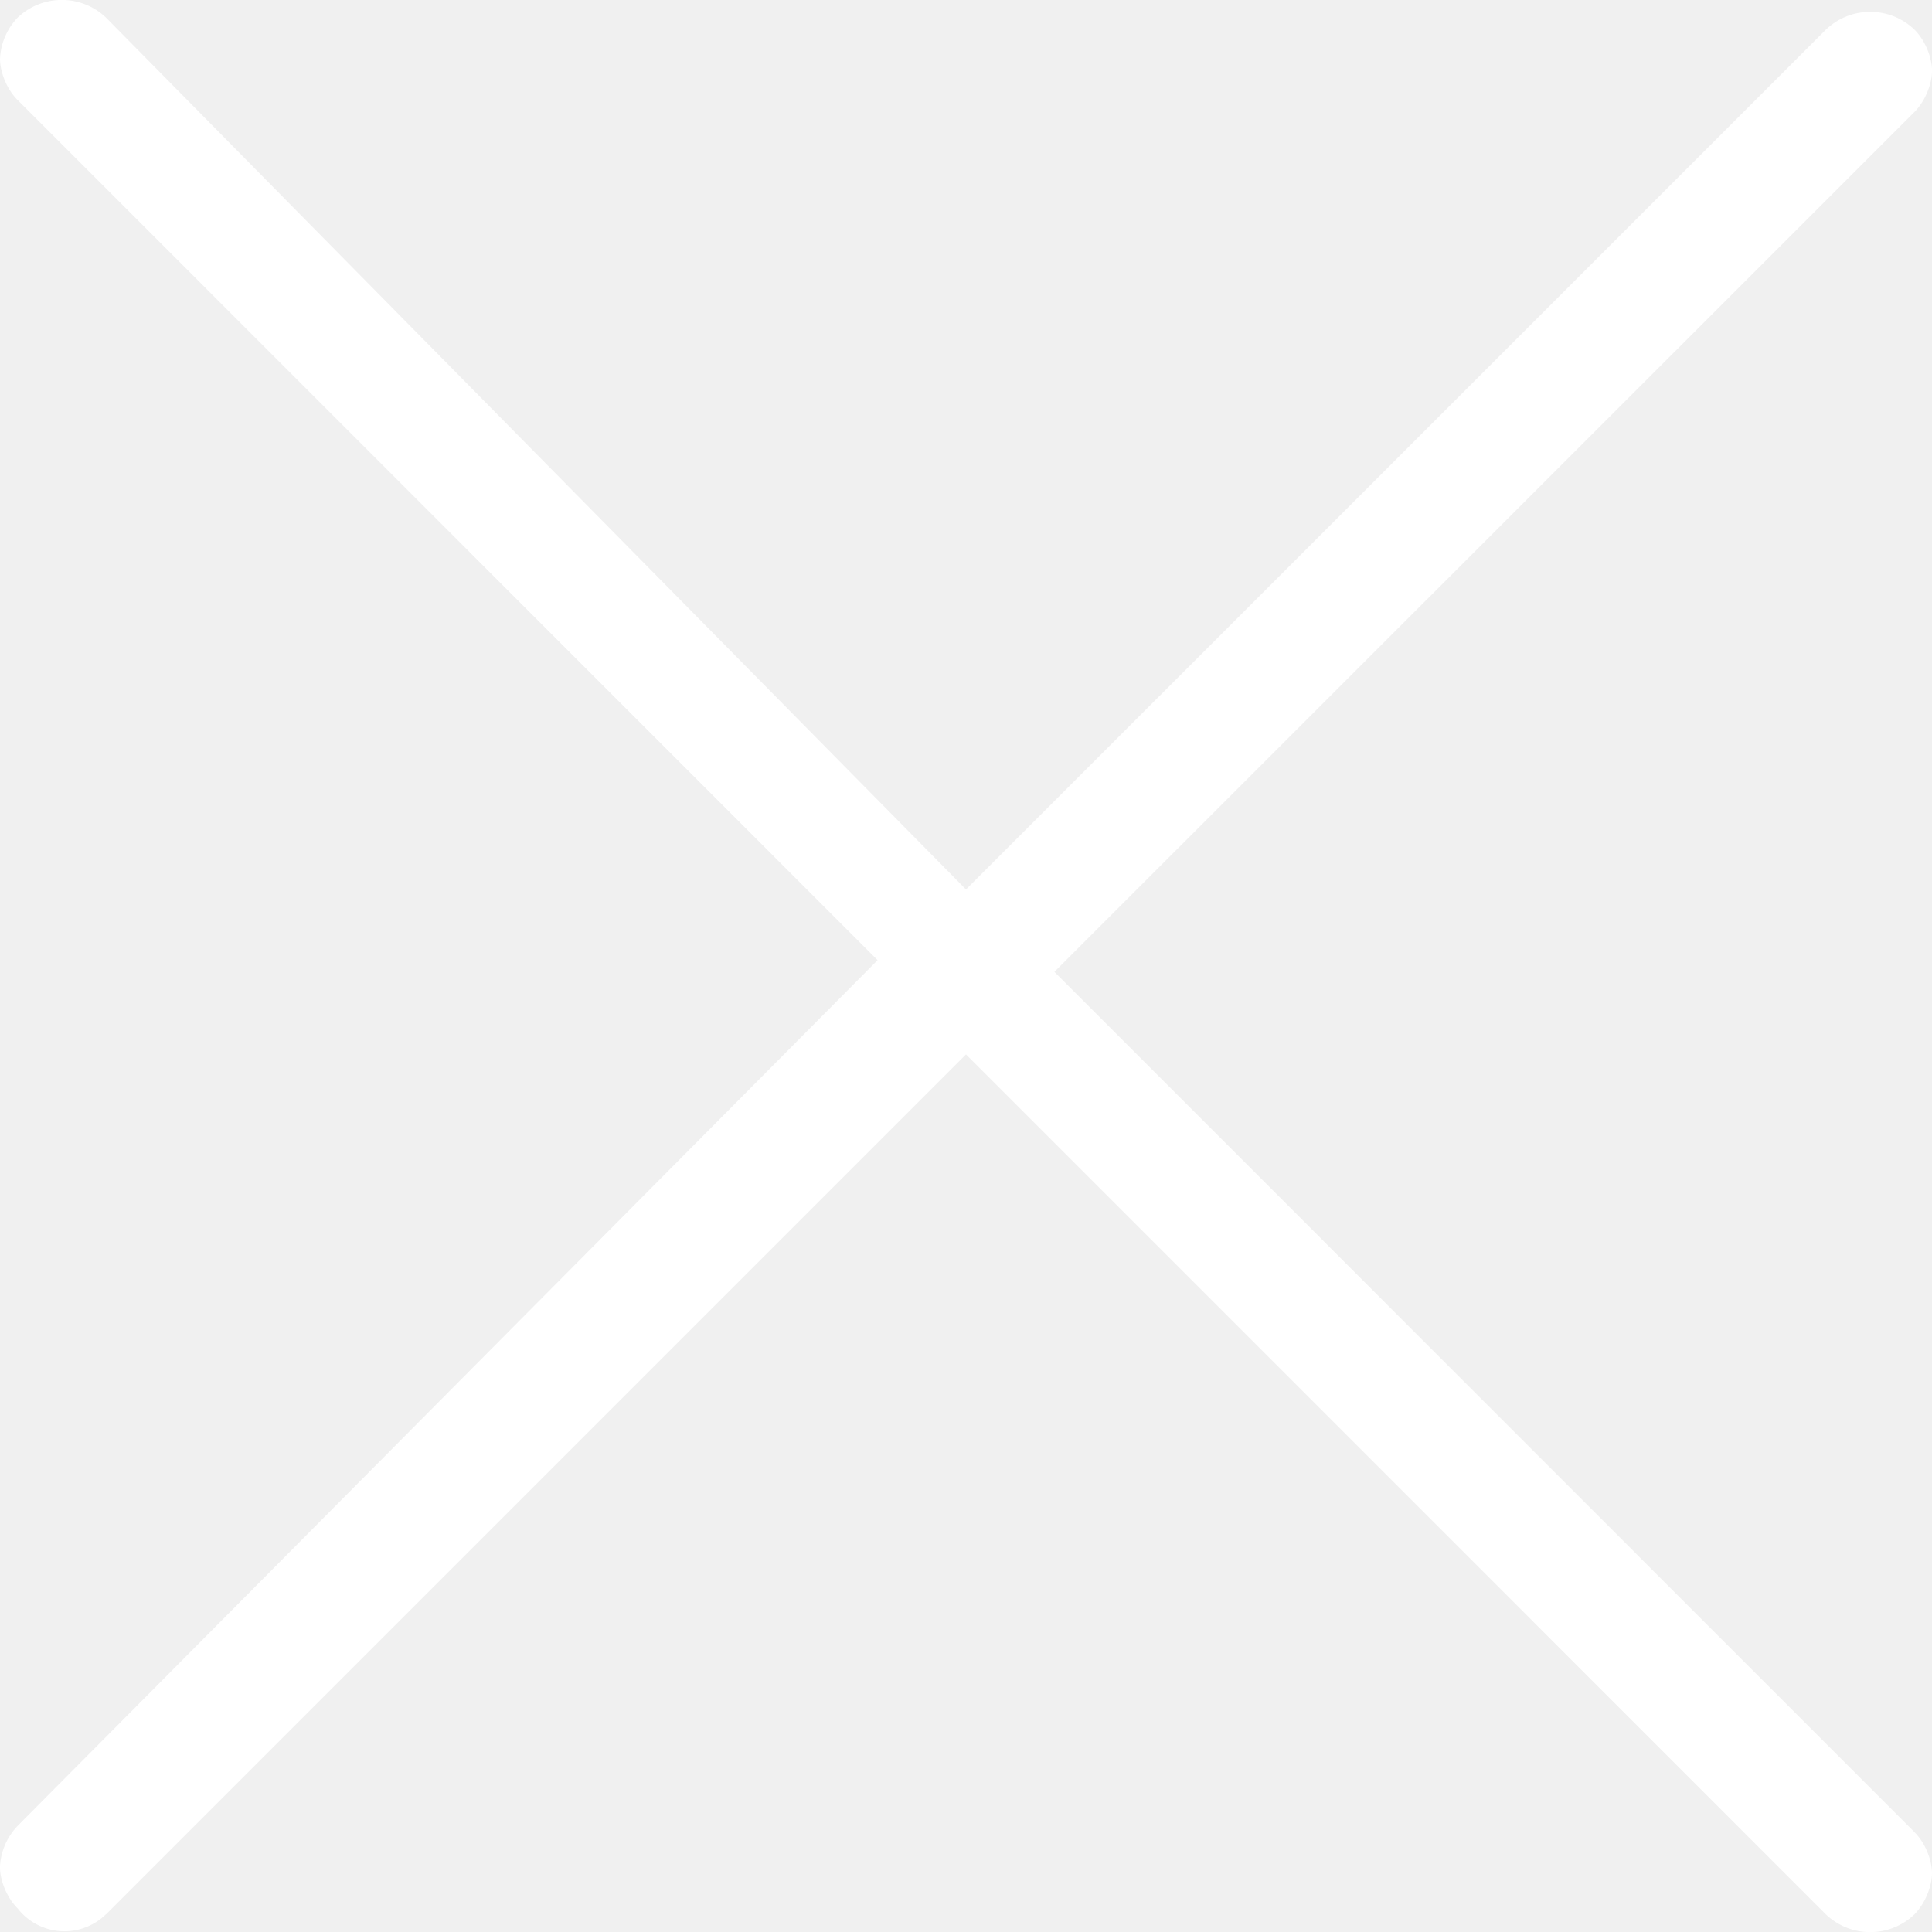
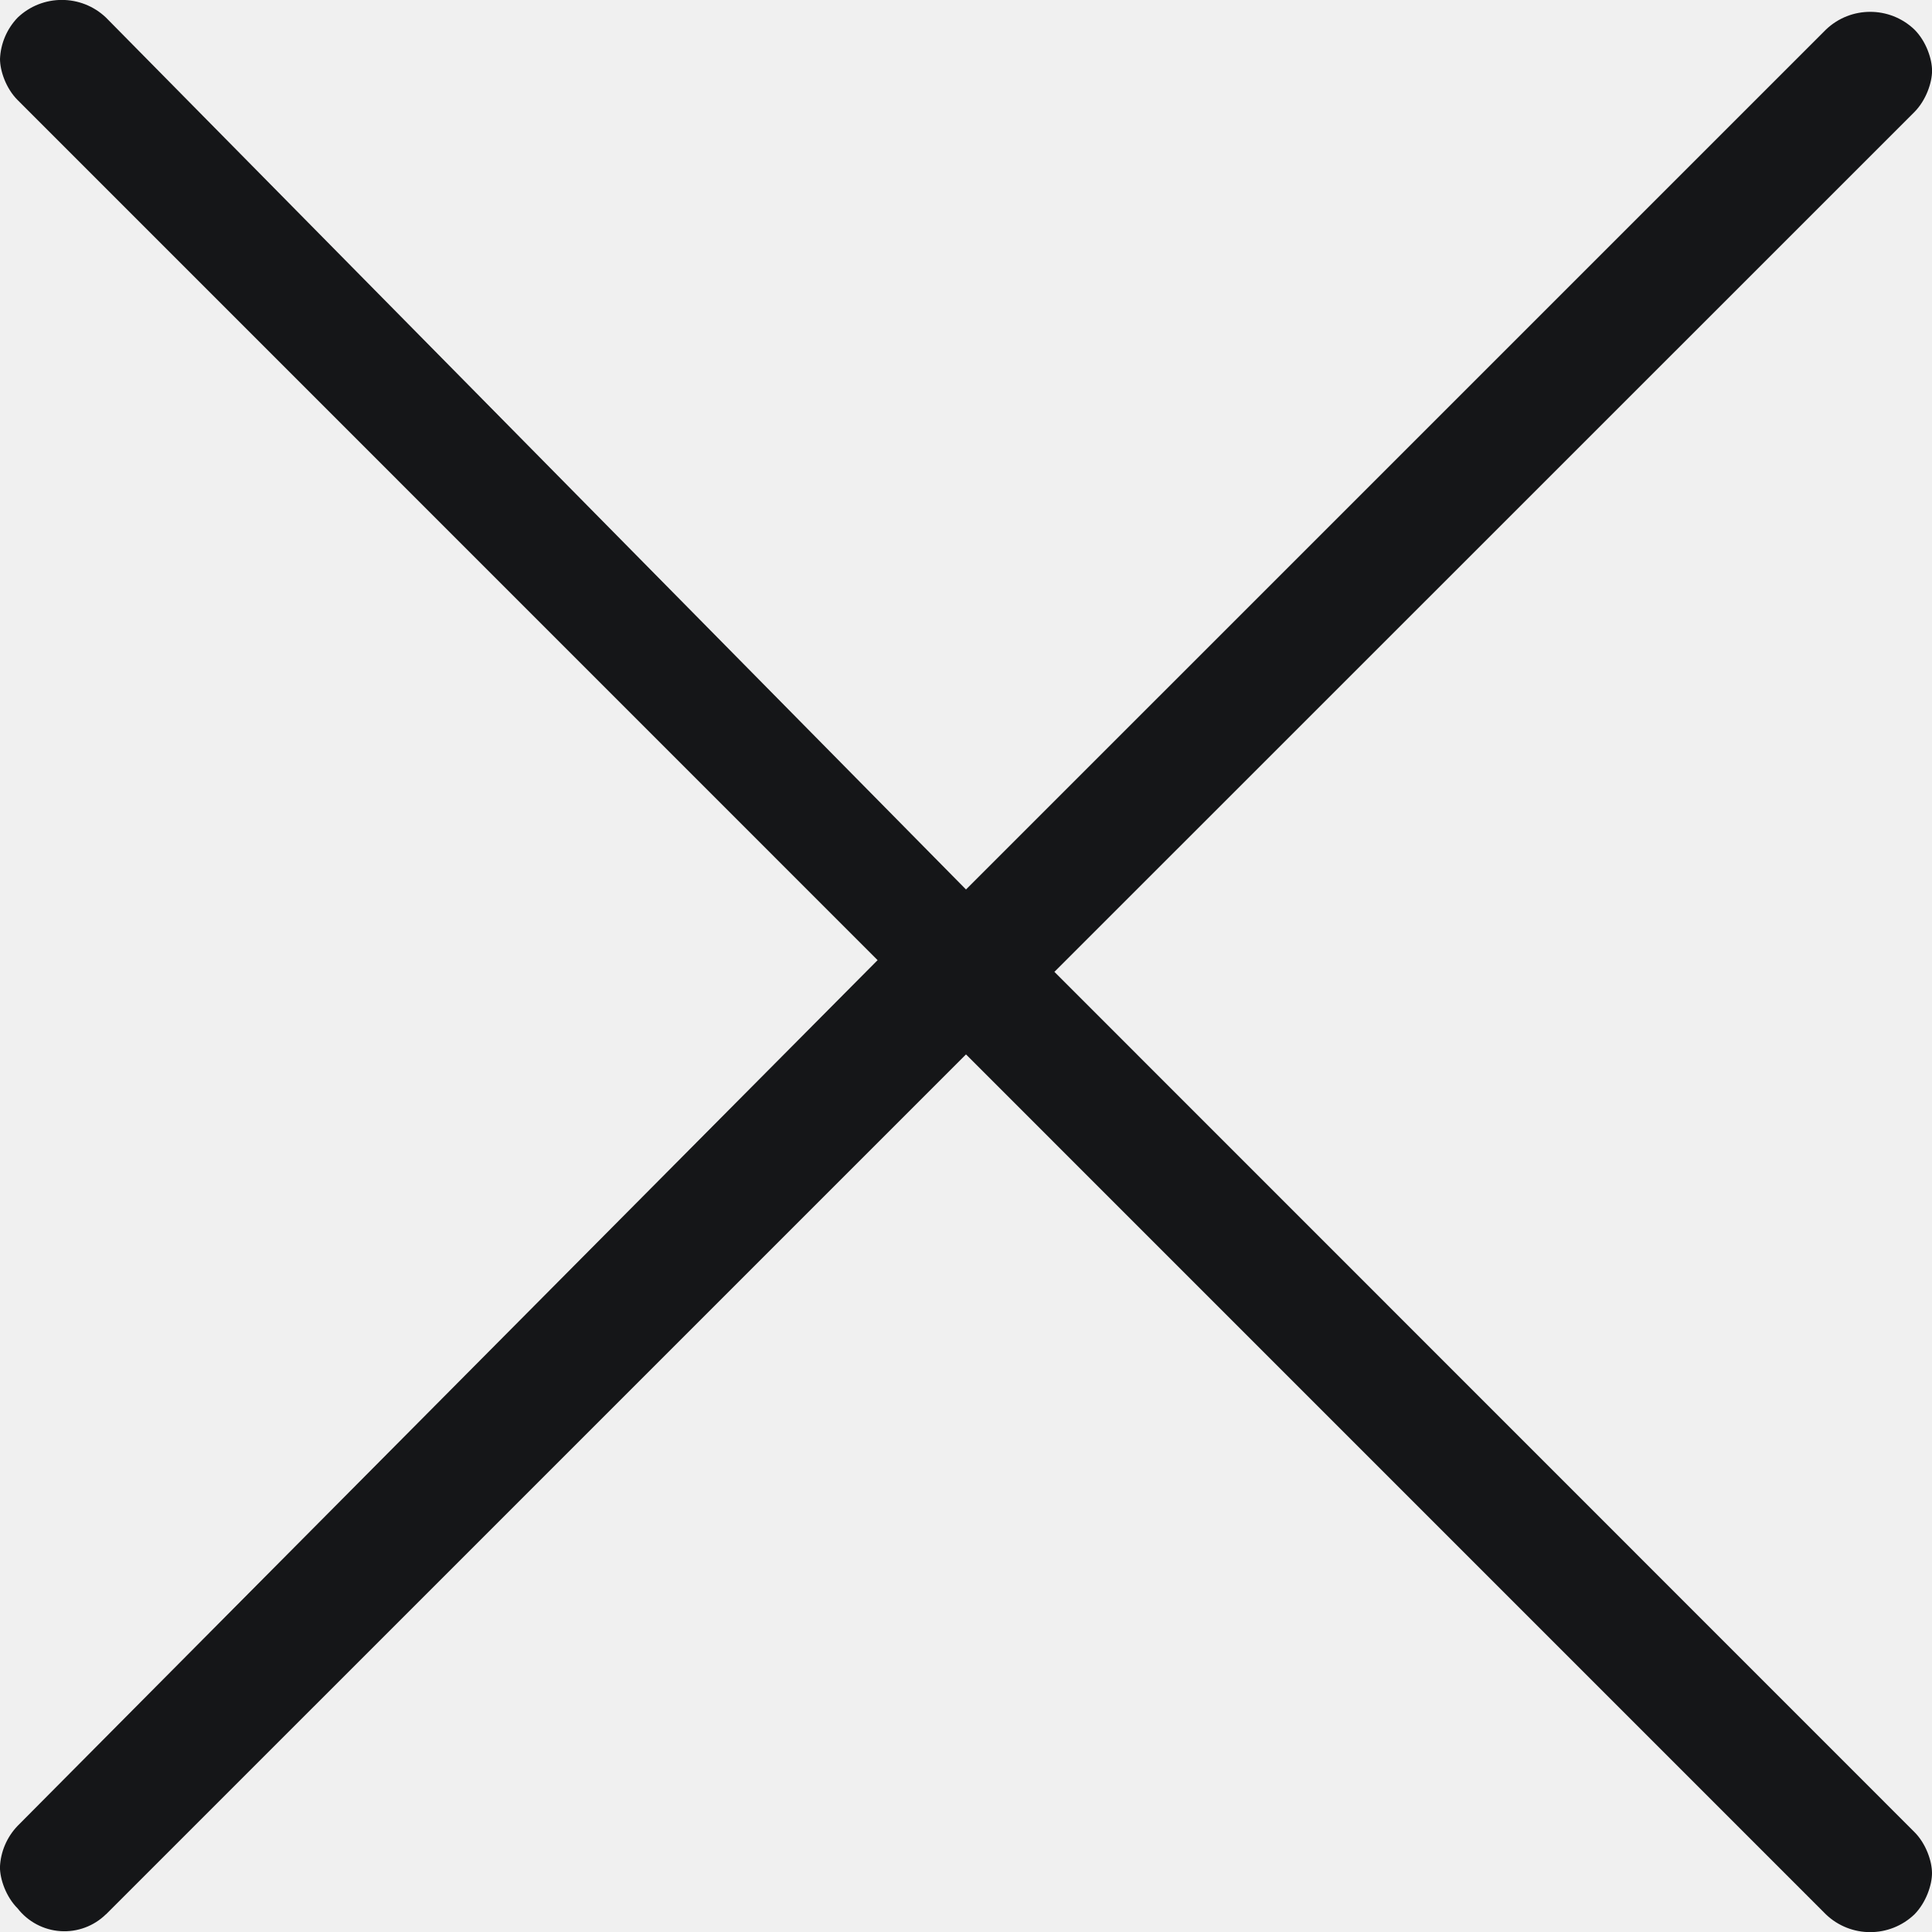
- <svg xmlns="http://www.w3.org/2000/svg" width="33" height="33" fill="none">
-   <g clip-path="url(#clip0)">
-     <path d="M1.811 32.698L16.5 18.01 31.189 32.7a1.094 1.094 0 001.51 0c.2-.202.301-.504.301-.705 0-.201-.1-.503-.302-.704L18.01 16.6 32.7 1.913c.2-.202.301-.503.301-.705 0-.2-.1-.503-.302-.704a1.094 1.094 0 00-1.509 0L16.5 15.193 1.811.301a1.094 1.094 0 00-1.51 0A1.087 1.087 0 000 1.006c0 .201.1.503.302.704L14.99 16.4.3 31.188a1.087 1.087 0 00-.301.704c0 .201.1.503.302.705a1.013 1.013 0 001.509.1z" fill="#fff" />
-   </g>
-   <defs>
-     <clipPath id="clip0">
-       <path fill="#fff" d="M0 0h33v33H0z" />
-     </clipPath>
-   </defs>
+ <svg xmlns="http://www.w3.org/2000/svg" width="33" height="33" viewBox="0 0 33 33" fill="none">
+   <path d="M1.811 32.698L16.5 18.01 31.189 32.7a1.094 1.094 0 001.51 0c.2-.202.301-.504.301-.705 0-.201-.1-.503-.302-.704L18.01 16.6 32.7 1.913c.2-.202.301-.503.301-.705 0-.2-.1-.503-.302-.704a1.094 1.094 0 00-1.509 0L16.5 15.193 1.811.301a1.094 1.094 0 00-1.51 0A1.087 1.087 0 000 1.006c0 .201.1.503.302.704L14.99 16.4.3 31.188a1.087 1.087 0 00-.301.704c0 .201.1.503.302.705a1.013 1.013 0 001.509.1z" fill="#151618" />
</svg>
